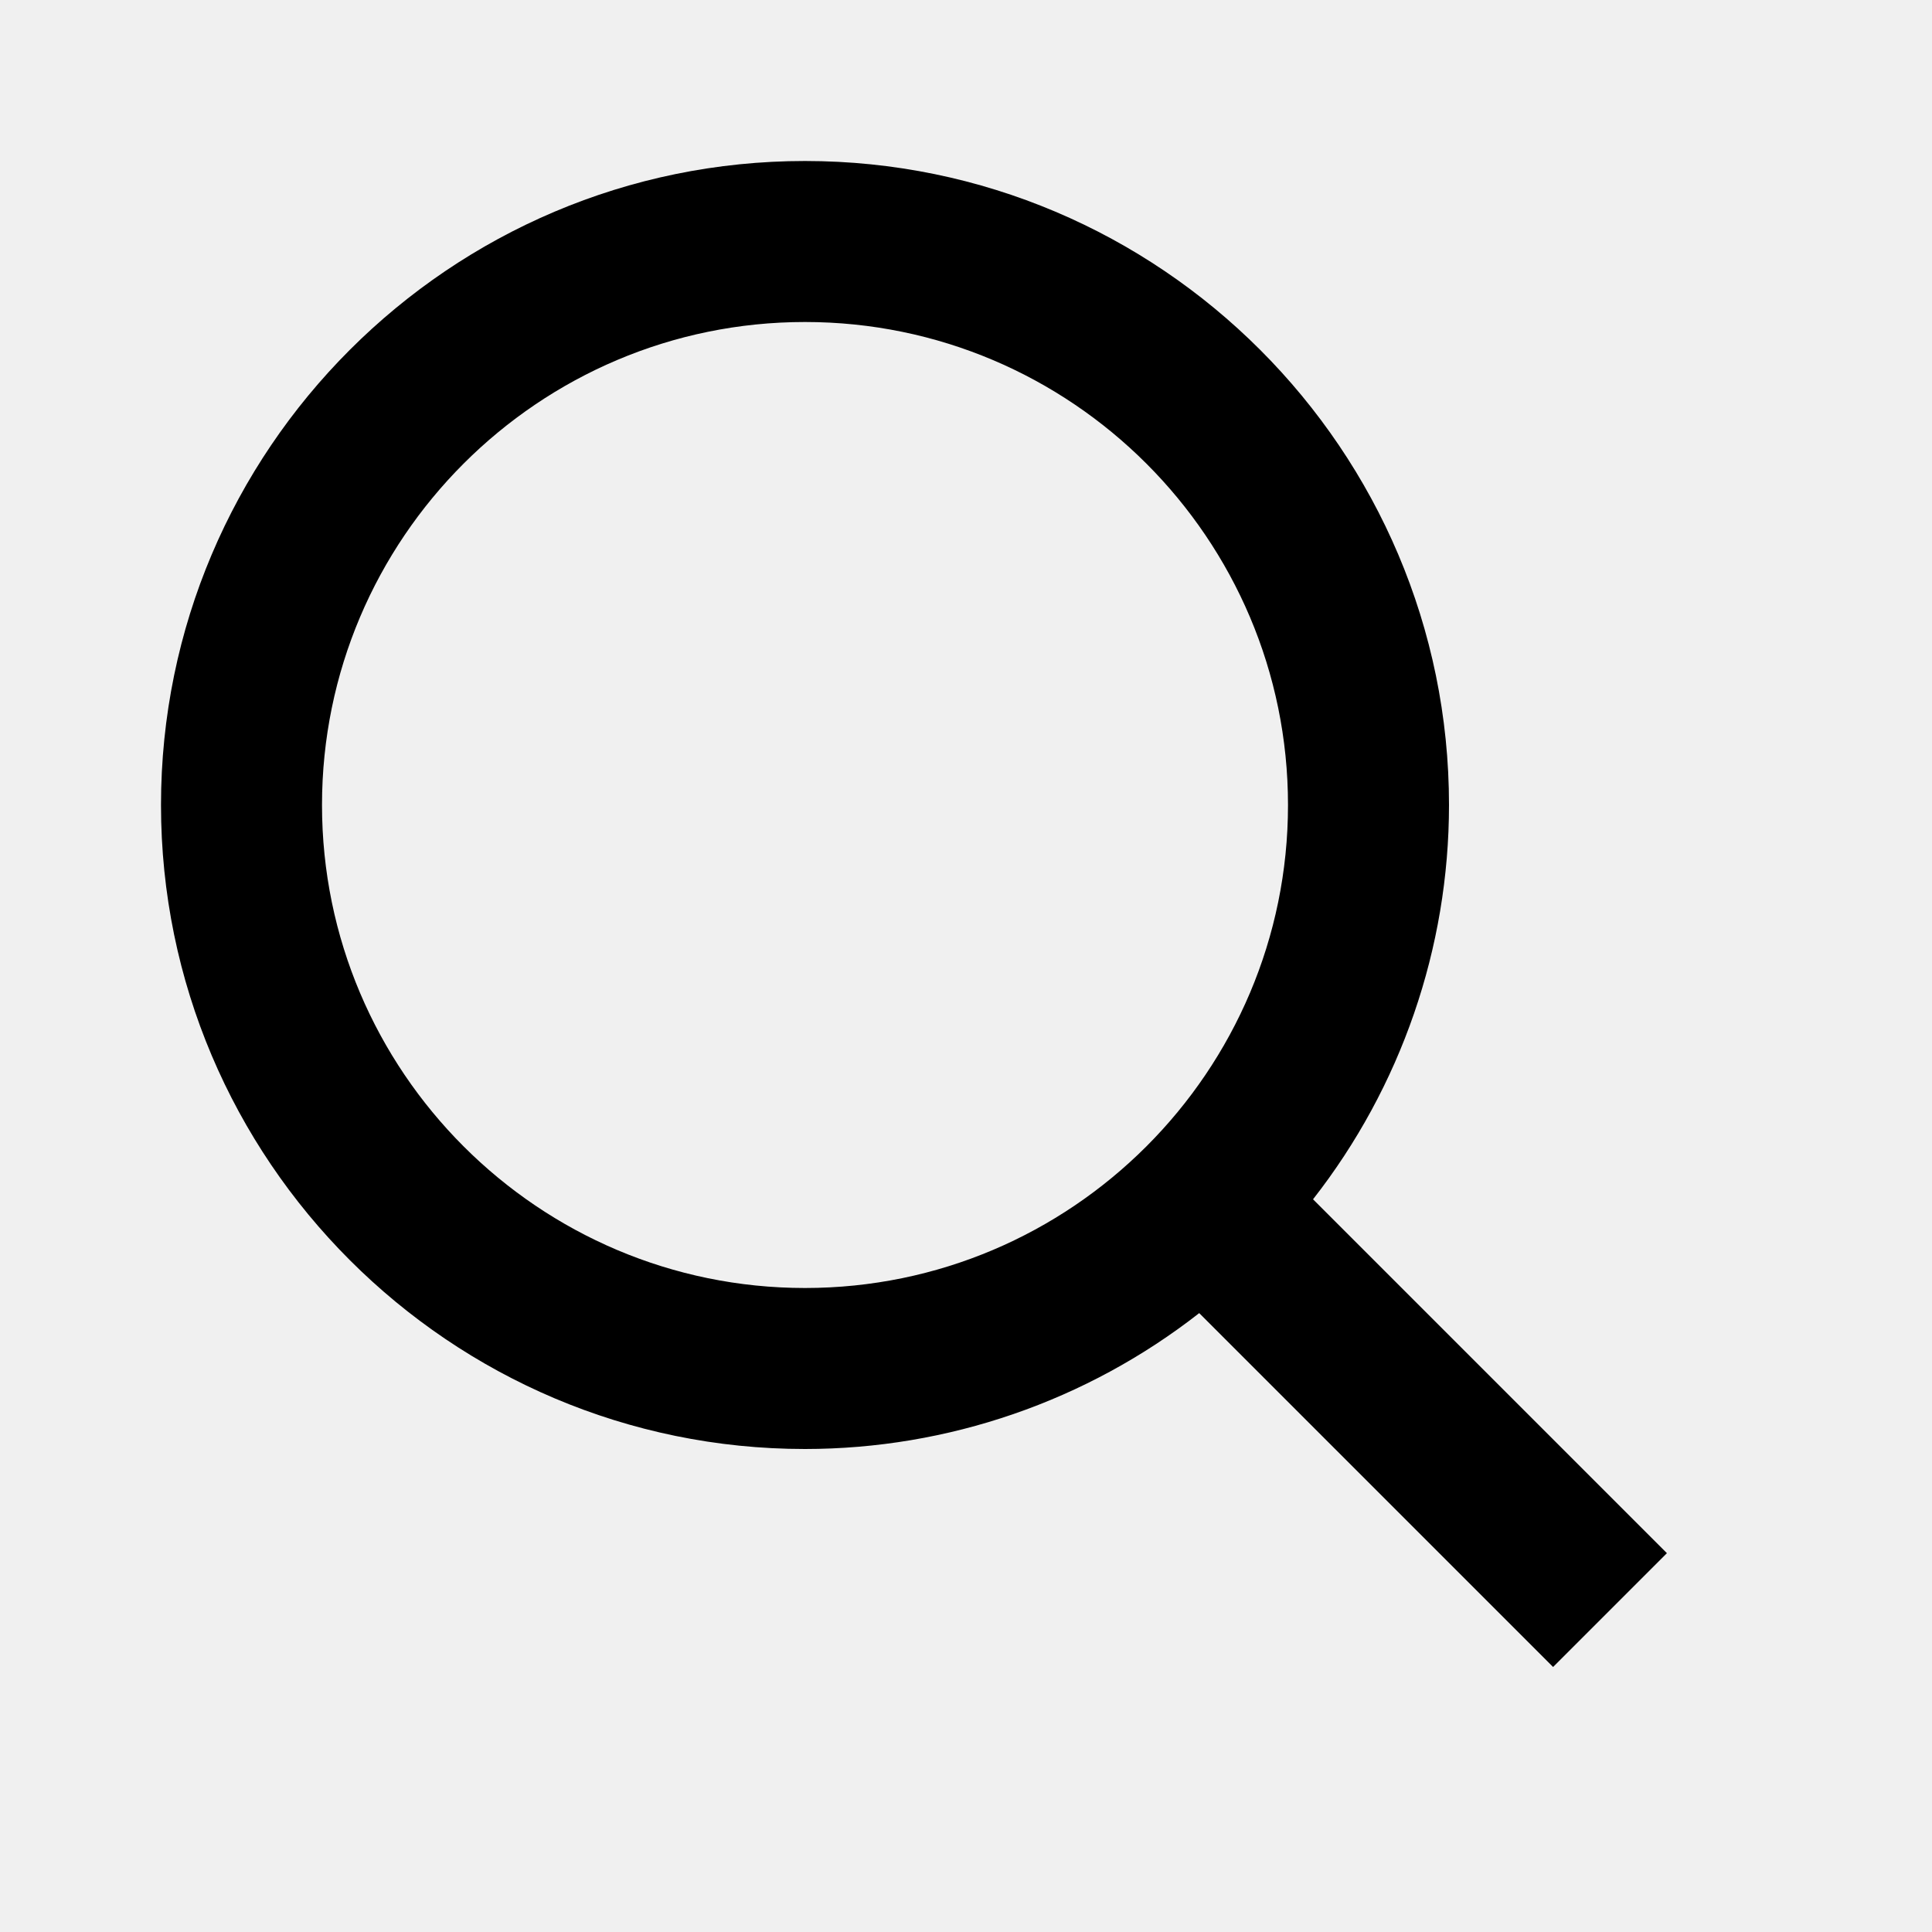
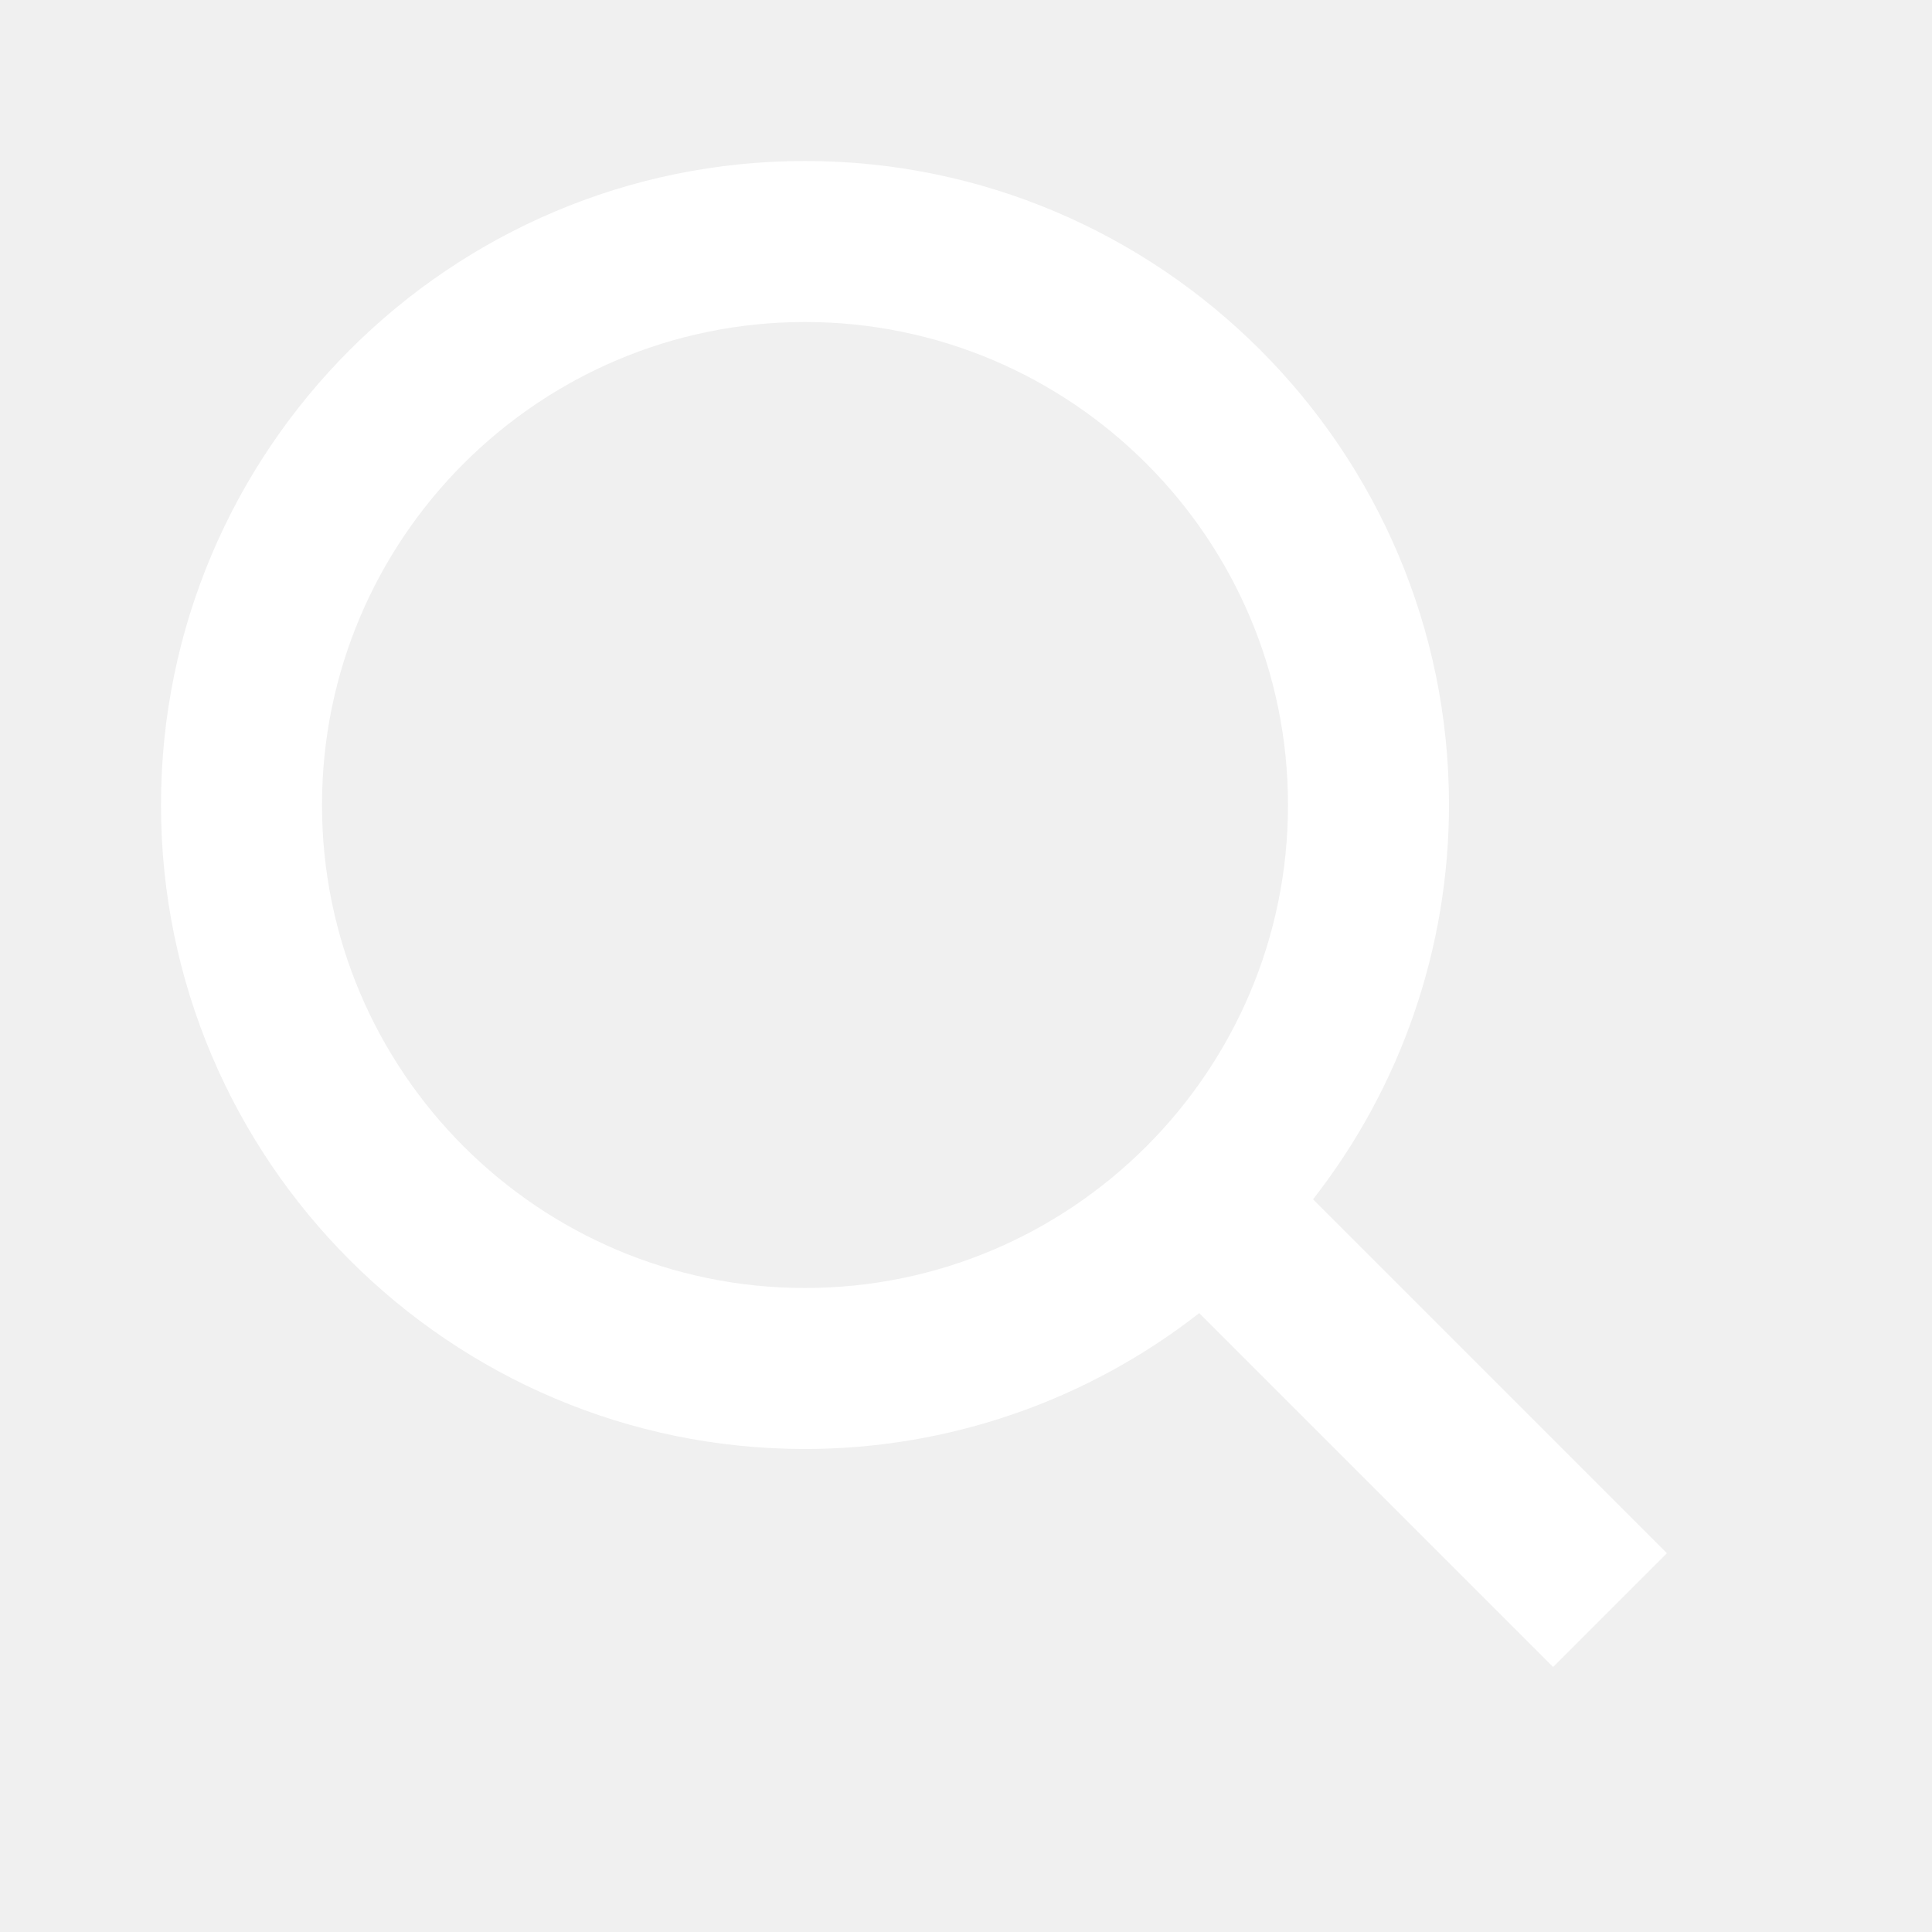
- <svg xmlns="http://www.w3.org/2000/svg" width="24" height="24" viewBox="0 0 24 24" style="fill: rgba(0, 0, 0, 1);transform: ;msFilter:;">
+ <svg xmlns="http://www.w3.org/2000/svg" width="24" height="24" viewBox="0 0 24 24" style="fill: #FFFFFF;transform: ;msFilter:;">
  <path d="M10 18a7.952 7.952 0 0 0 4.897-1.688l4.396 4.396 1.414-1.414-4.396-4.396A7.952 7.952 0 0 0 18 10c0-4.411-3.589-8-8-8s-8 3.589-8 8 3.589 8 8 8zm0-14c3.309 0 6 2.691 6 6s-2.691 6-6 6-6-2.691-6-6 2.691-6 6-6z" />
</svg>
